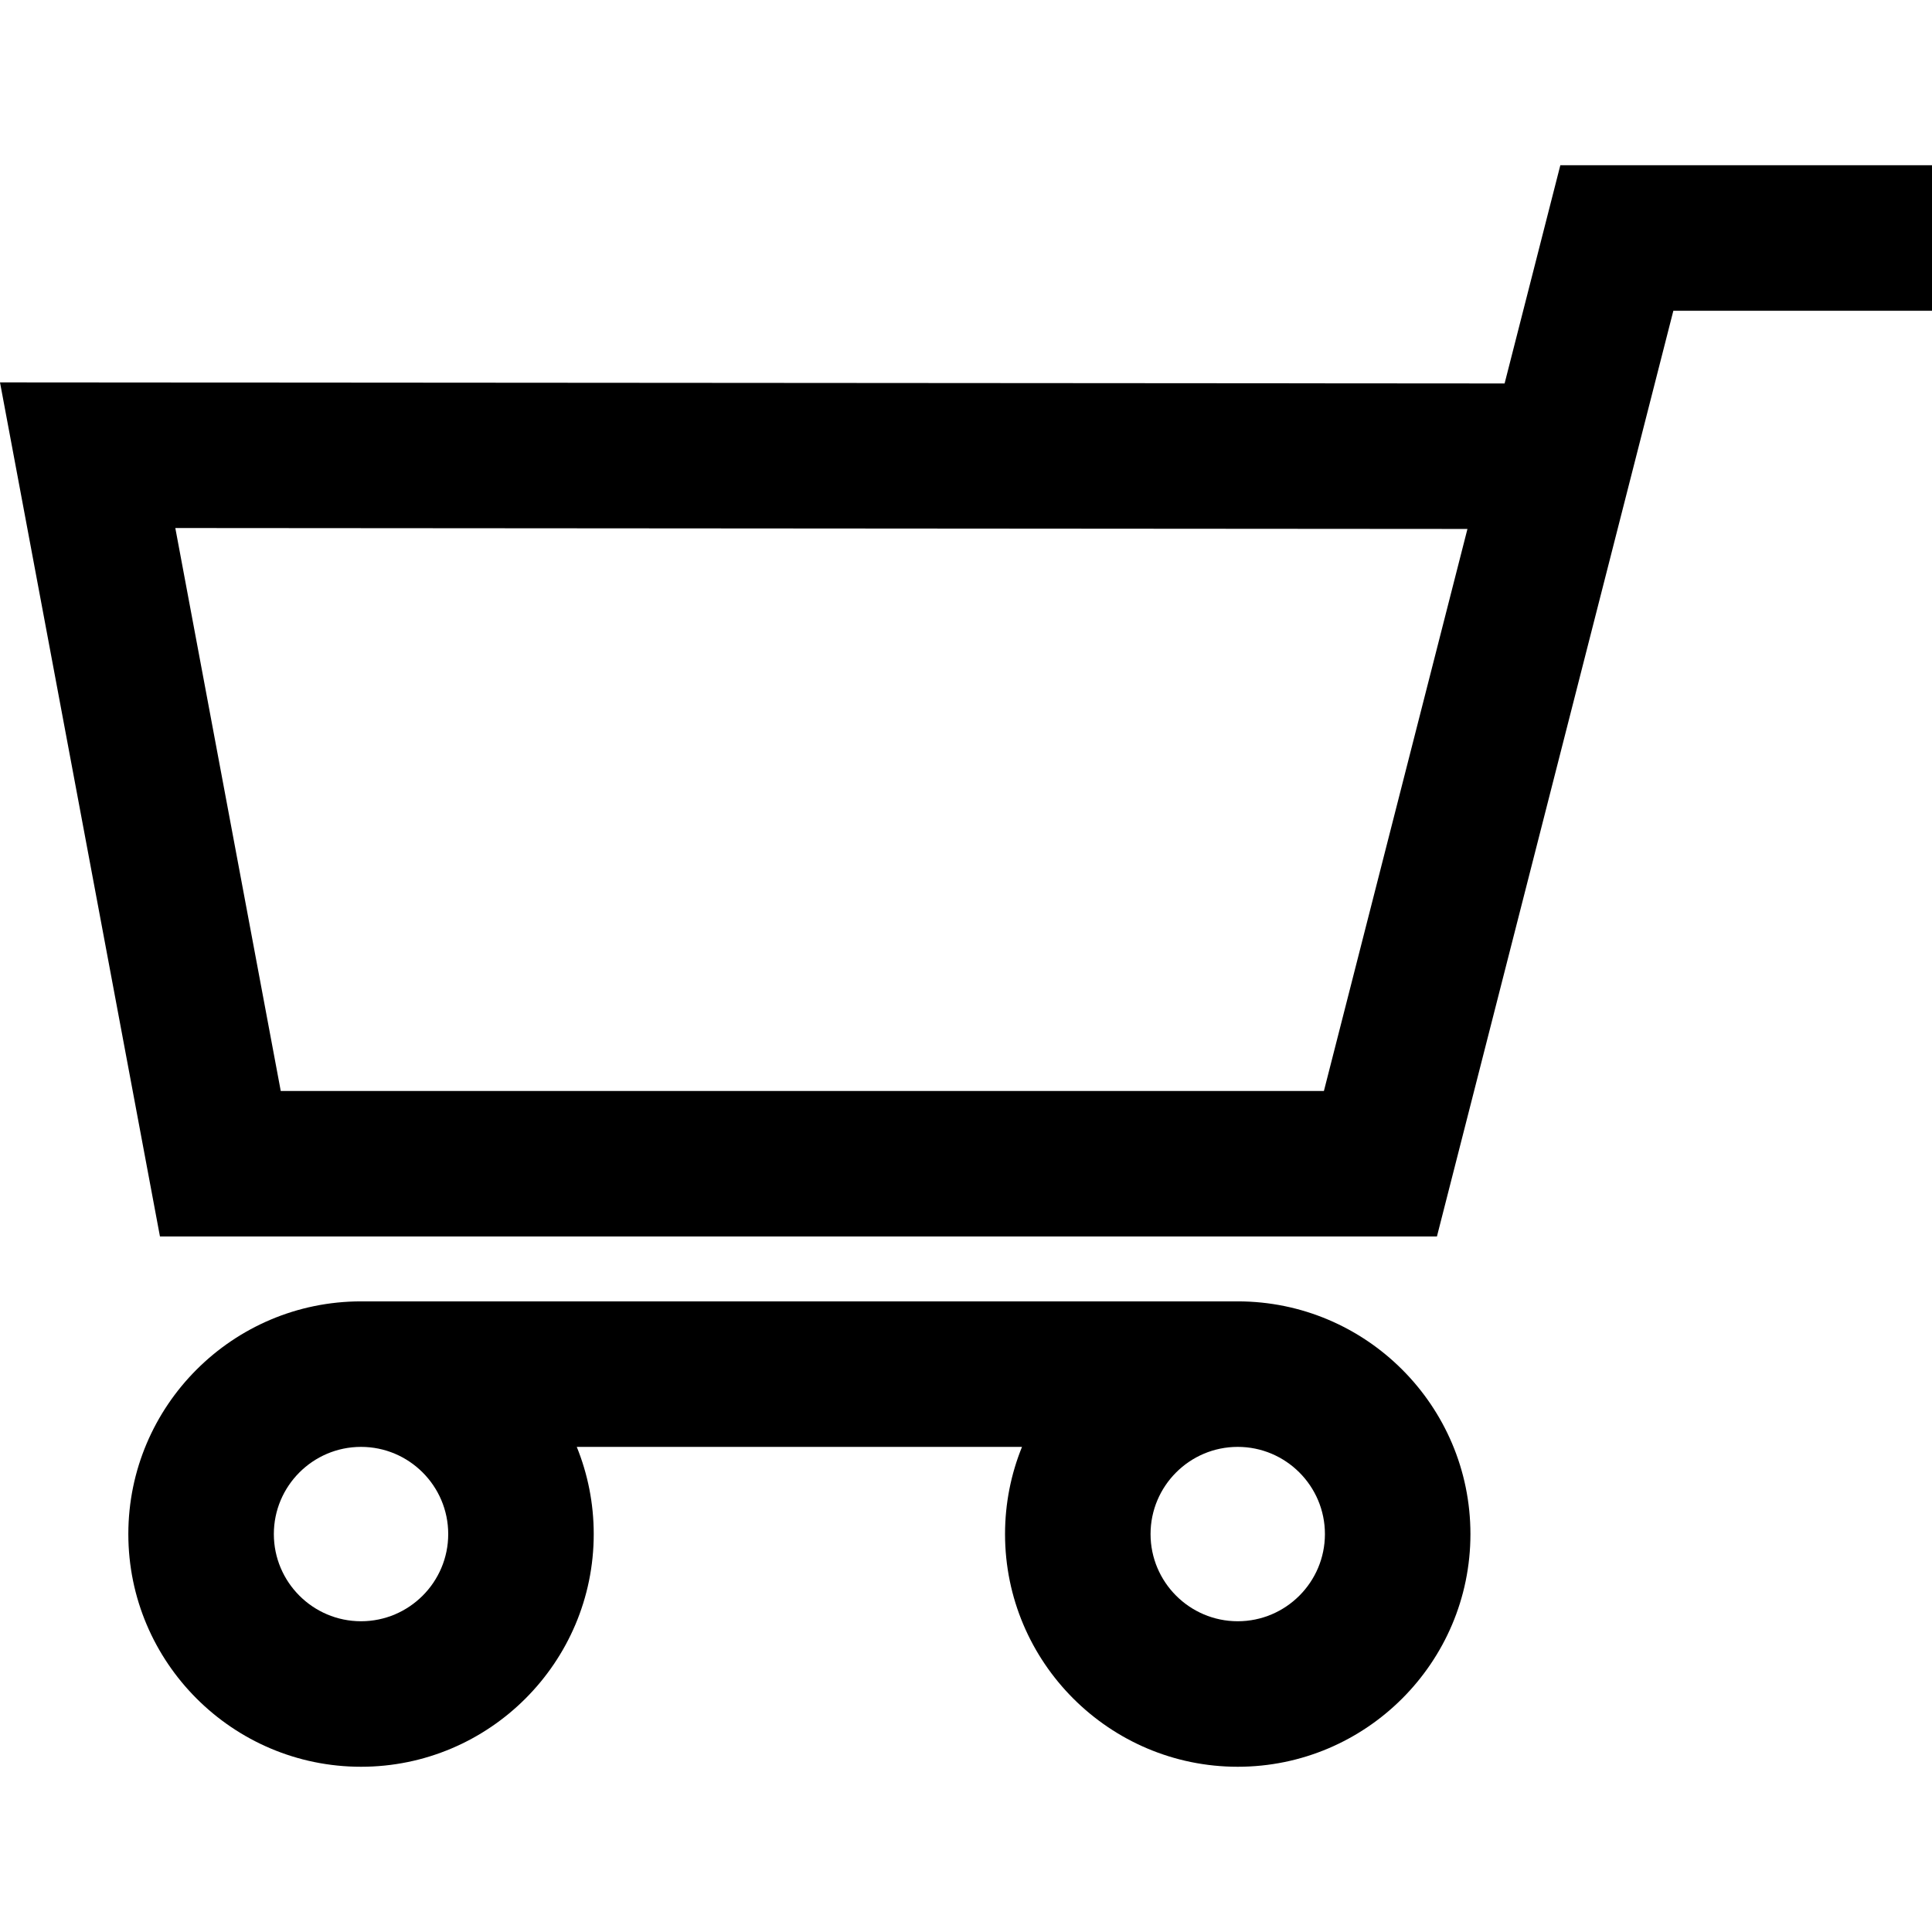
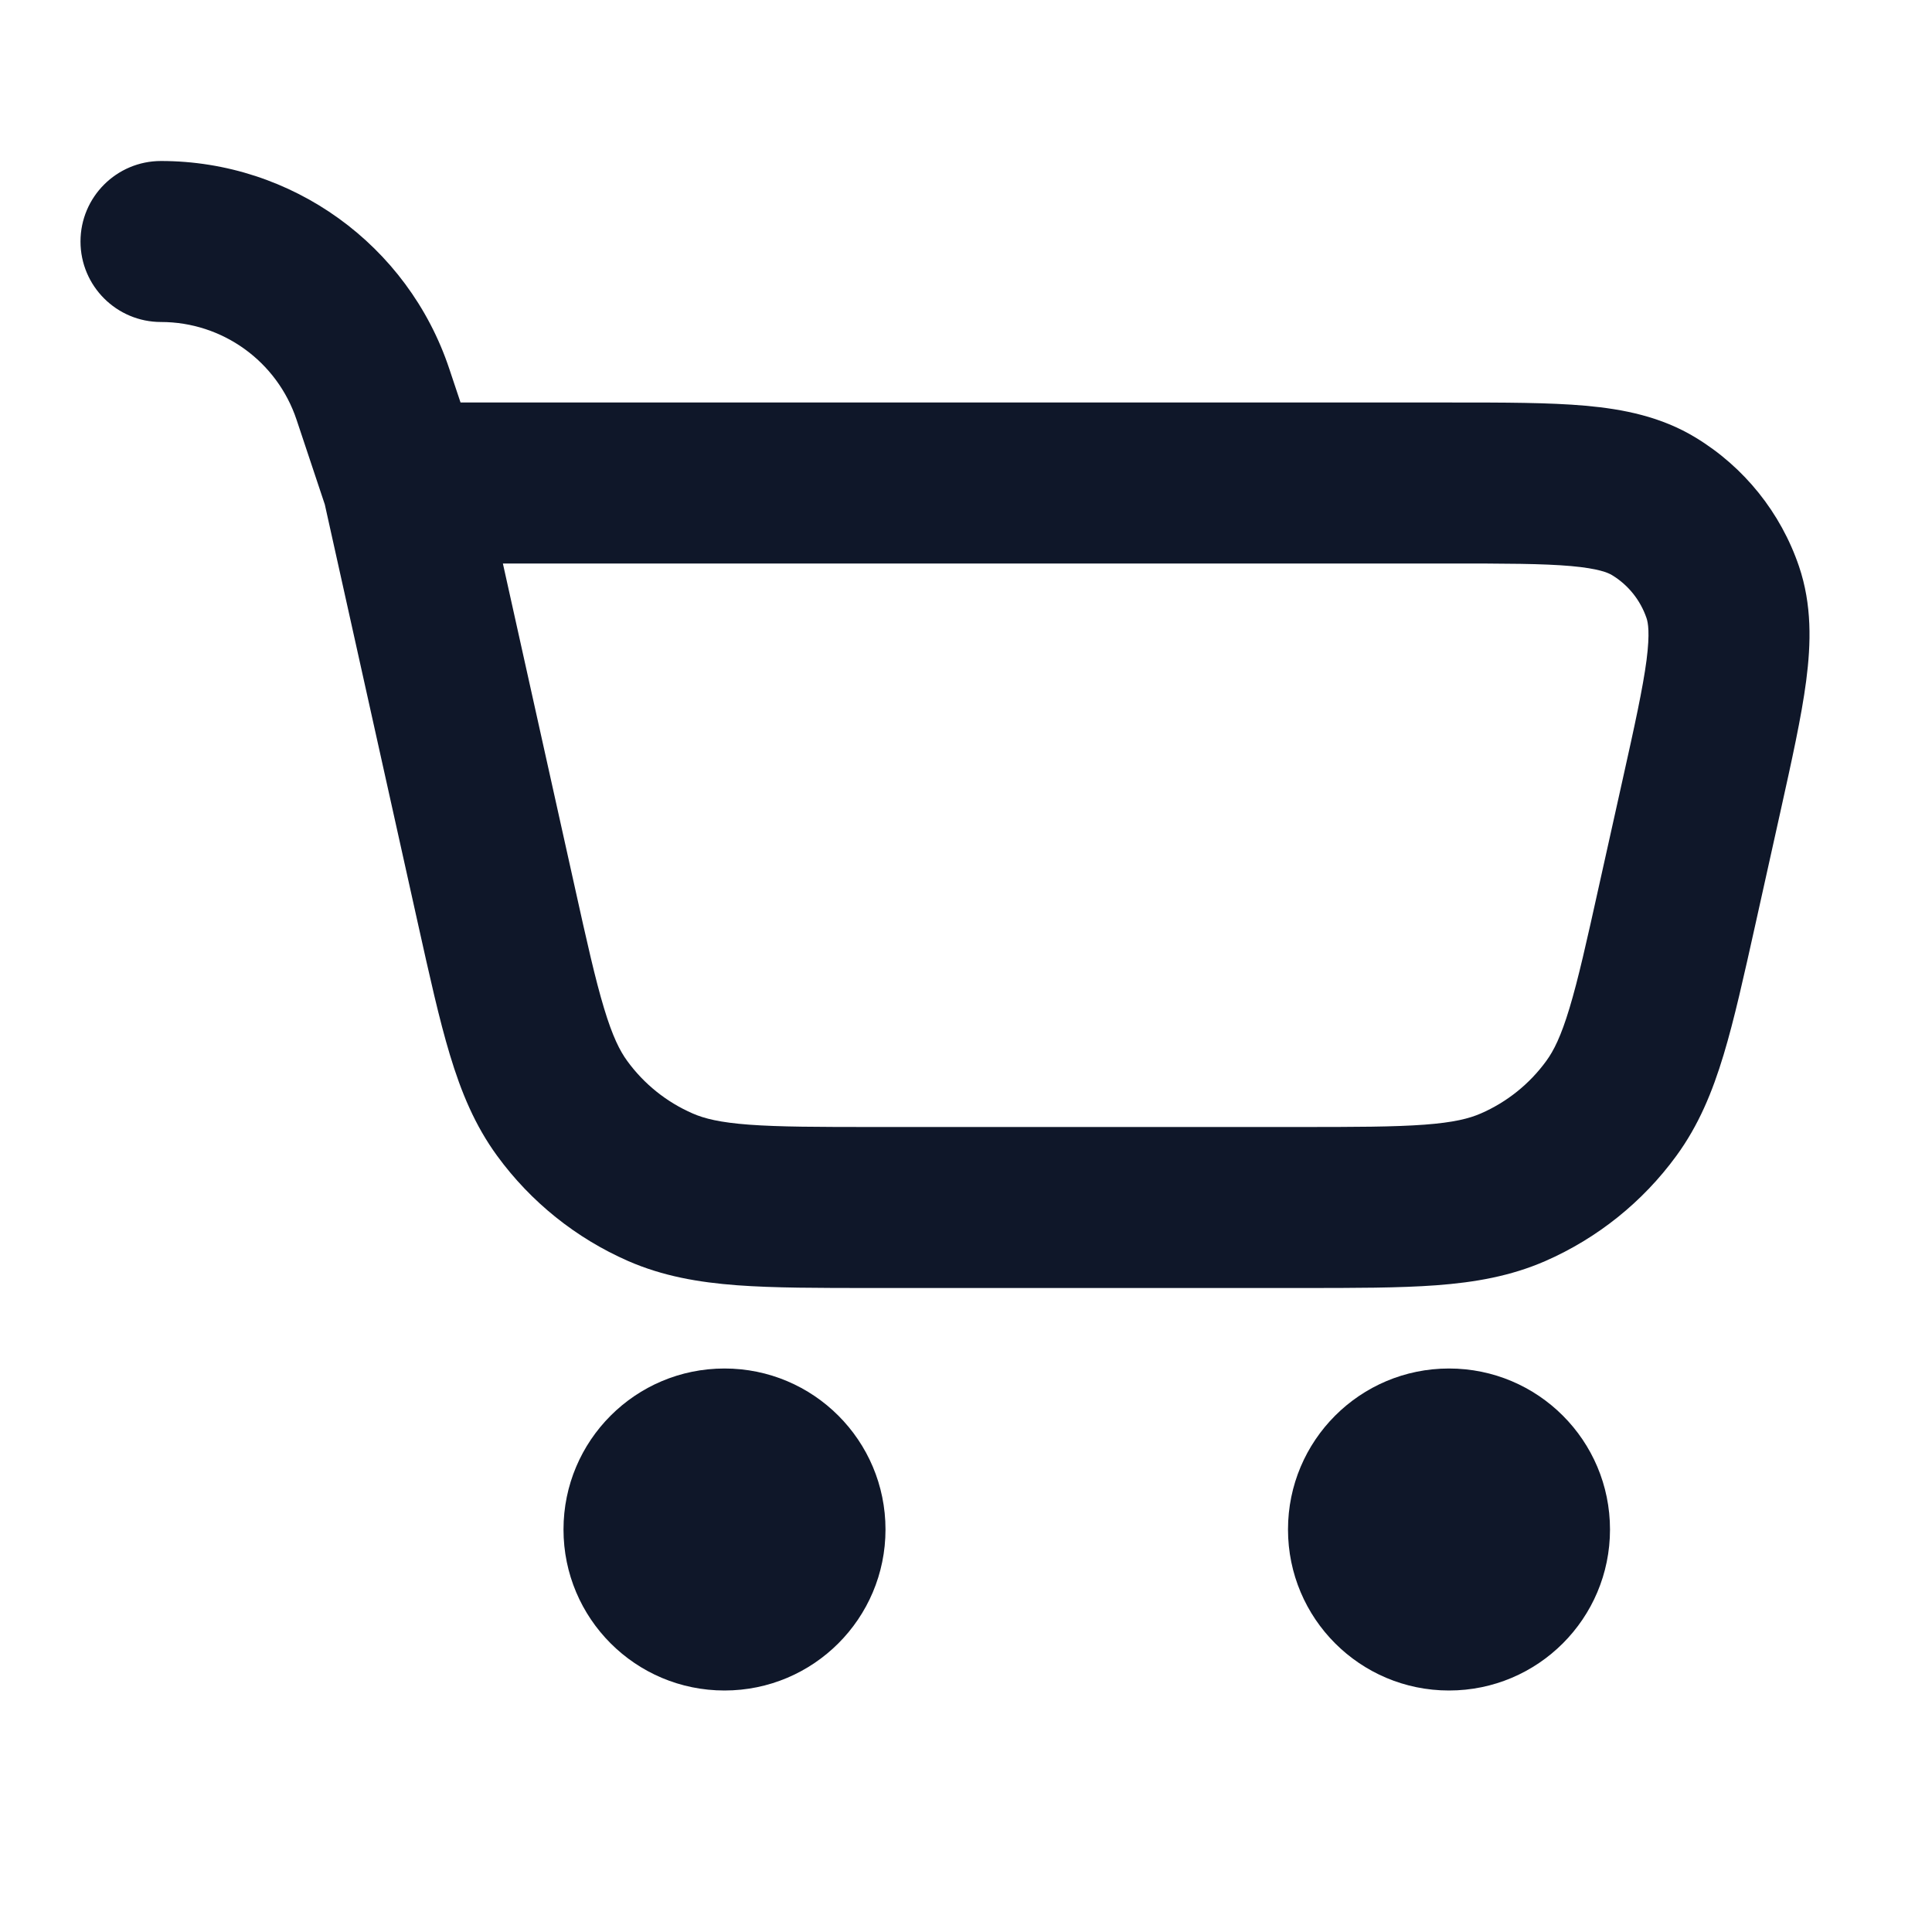
- <svg xmlns="http://www.w3.org/2000/svg" fill="#000000" version="1.1" id="Capa_1" width="800px" height="800px" viewBox="0 0 902.86 902.86" xml:space="preserve">
-   <g>
-     <g>
-       <path d="M671.504,577.829l110.485-432.609H902.86v-68H729.174L703.128,179.2L0,178.697l74.753,399.129h596.751V577.829z     M685.766,247.188l-67.077,262.64H131.199L81.928,246.756L685.766,247.188z" />
-       <path d="M578.418,825.641c59.961,0,108.743-48.783,108.743-108.744s-48.782-108.742-108.743-108.742H168.717    c-59.961,0-108.744,48.781-108.744,108.742s48.782,108.744,108.744,108.744c59.962,0,108.743-48.783,108.743-108.744    c0-14.4-2.821-28.152-7.927-40.742h208.069c-5.107,12.59-7.928,26.342-7.928,40.742    C469.675,776.858,518.457,825.641,578.418,825.641z M209.46,716.897c0,22.467-18.277,40.744-40.743,40.744    c-22.466,0-40.744-18.277-40.744-40.744c0-22.465,18.277-40.742,40.744-40.742C191.183,676.155,209.46,694.432,209.46,716.897z     M619.162,716.897c0,22.467-18.277,40.744-40.743,40.744s-40.743-18.277-40.743-40.744c0-22.465,18.277-40.742,40.743-40.742    S619.162,694.432,619.162,716.897z" />
-     </g>
-   </g>
+ <svg xmlns="http://www.w3.org/2000/svg" width="800px" height="800px" viewBox="0 0 24 24" fill="none">
+   <path fill-rule="evenodd" clip-rule="evenodd" d="M1 3C1 2.448 1.448 2 2 2C3.625 2 5.067 3.04 5.581 4.581L5.721 5L18.03 5C18.686 5 19.244 5 19.695 5.04C20.165 5.082 20.635 5.175 21.064 5.436C21.667 5.802 22.121 6.368 22.348 7.036C22.509 7.512 22.498 7.99 22.437 8.458C22.378 8.908 22.257 9.452 22.115 10.092L21.809 11.47C21.664 12.122 21.544 12.664 21.411 13.104C21.272 13.565 21.101 13.98 20.823 14.36C20.406 14.931 19.845 15.381 19.197 15.665C18.766 15.853 18.323 15.93 17.843 15.966C17.385 16 16.829 16 16.162 16H10.838C10.171 16 9.615 16 9.157 15.966C8.677 15.93 8.234 15.853 7.803 15.665C7.155 15.381 6.594 14.931 6.177 14.36C5.899 13.98 5.728 13.565 5.589 13.104C5.456 12.664 5.336 12.122 5.191 11.47L4.035 6.267L3.684 5.214C3.442 4.489 2.764 4 2 4C1.448 4 1 3.552 1 3ZM6.247 7L7.136 11.001C7.29 11.697 7.395 12.166 7.504 12.526C7.609 12.874 7.699 13.053 7.792 13.18C8 13.466 8.281 13.691 8.605 13.832C8.749 13.895 8.943 13.944 9.305 13.971C9.681 13.999 10.161 14 10.874 14H16.125C16.839 14 17.319 13.999 17.695 13.971C18.057 13.944 18.251 13.895 18.395 13.832C18.719 13.691 19 13.466 19.208 13.18C19.301 13.053 19.391 12.874 19.496 12.526C19.605 12.166 19.71 11.697 19.864 11.001L20.153 9.702C20.308 9.007 20.408 8.55 20.454 8.2C20.498 7.858 20.472 7.733 20.454 7.679C20.378 7.456 20.227 7.267 20.026 7.145C19.977 7.115 19.86 7.063 19.517 7.032C19.166 7.001 18.698 7 17.986 7H6.247Z" fill="#0F1729" />
+   <path d="M11 19C11 20.105 10.105 21 9 21C7.895 21 7 20.105 7 19C7 17.895 7.895 17 9 17C10.105 17 11 17.895 11 19Z" fill="#0F1729" />
+   <path d="M18 21C19.105 21 20 20.105 20 19C20 17.895 19.105 17 18 17C16.895 17 16 17.895 16 19C16 20.105 16.895 21 18 21Z" fill="#0F1729" />
</svg>
